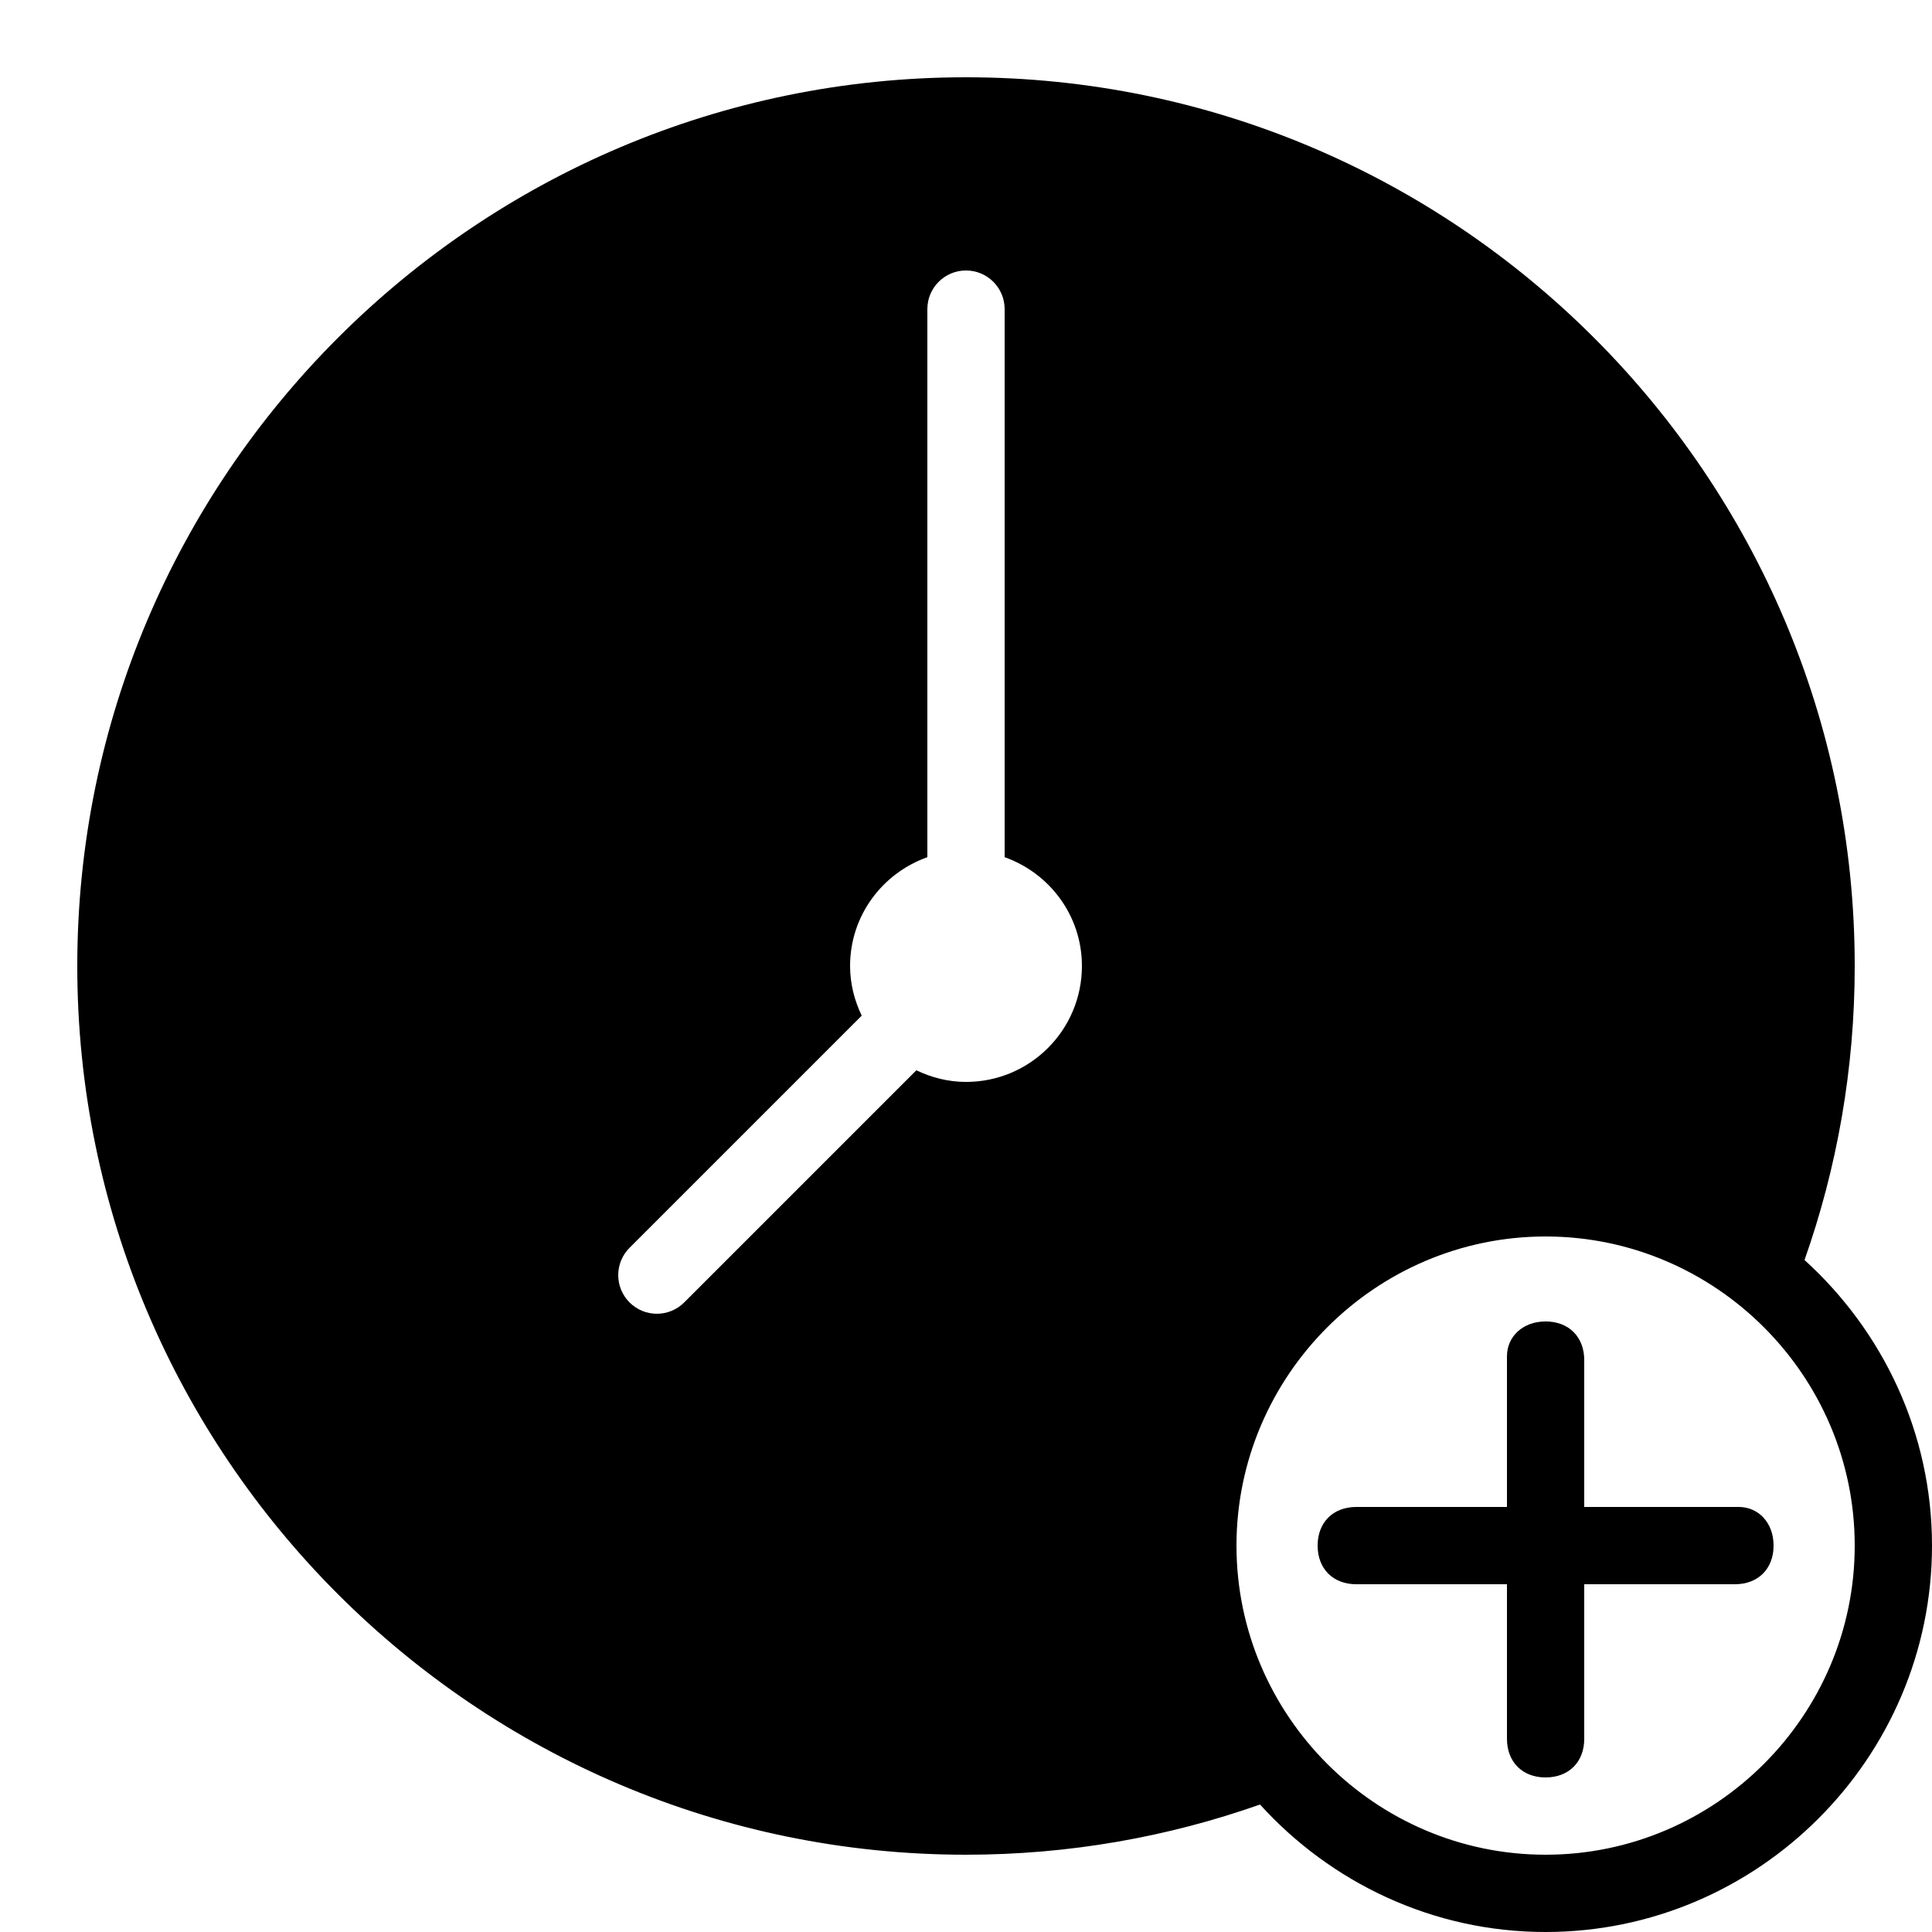
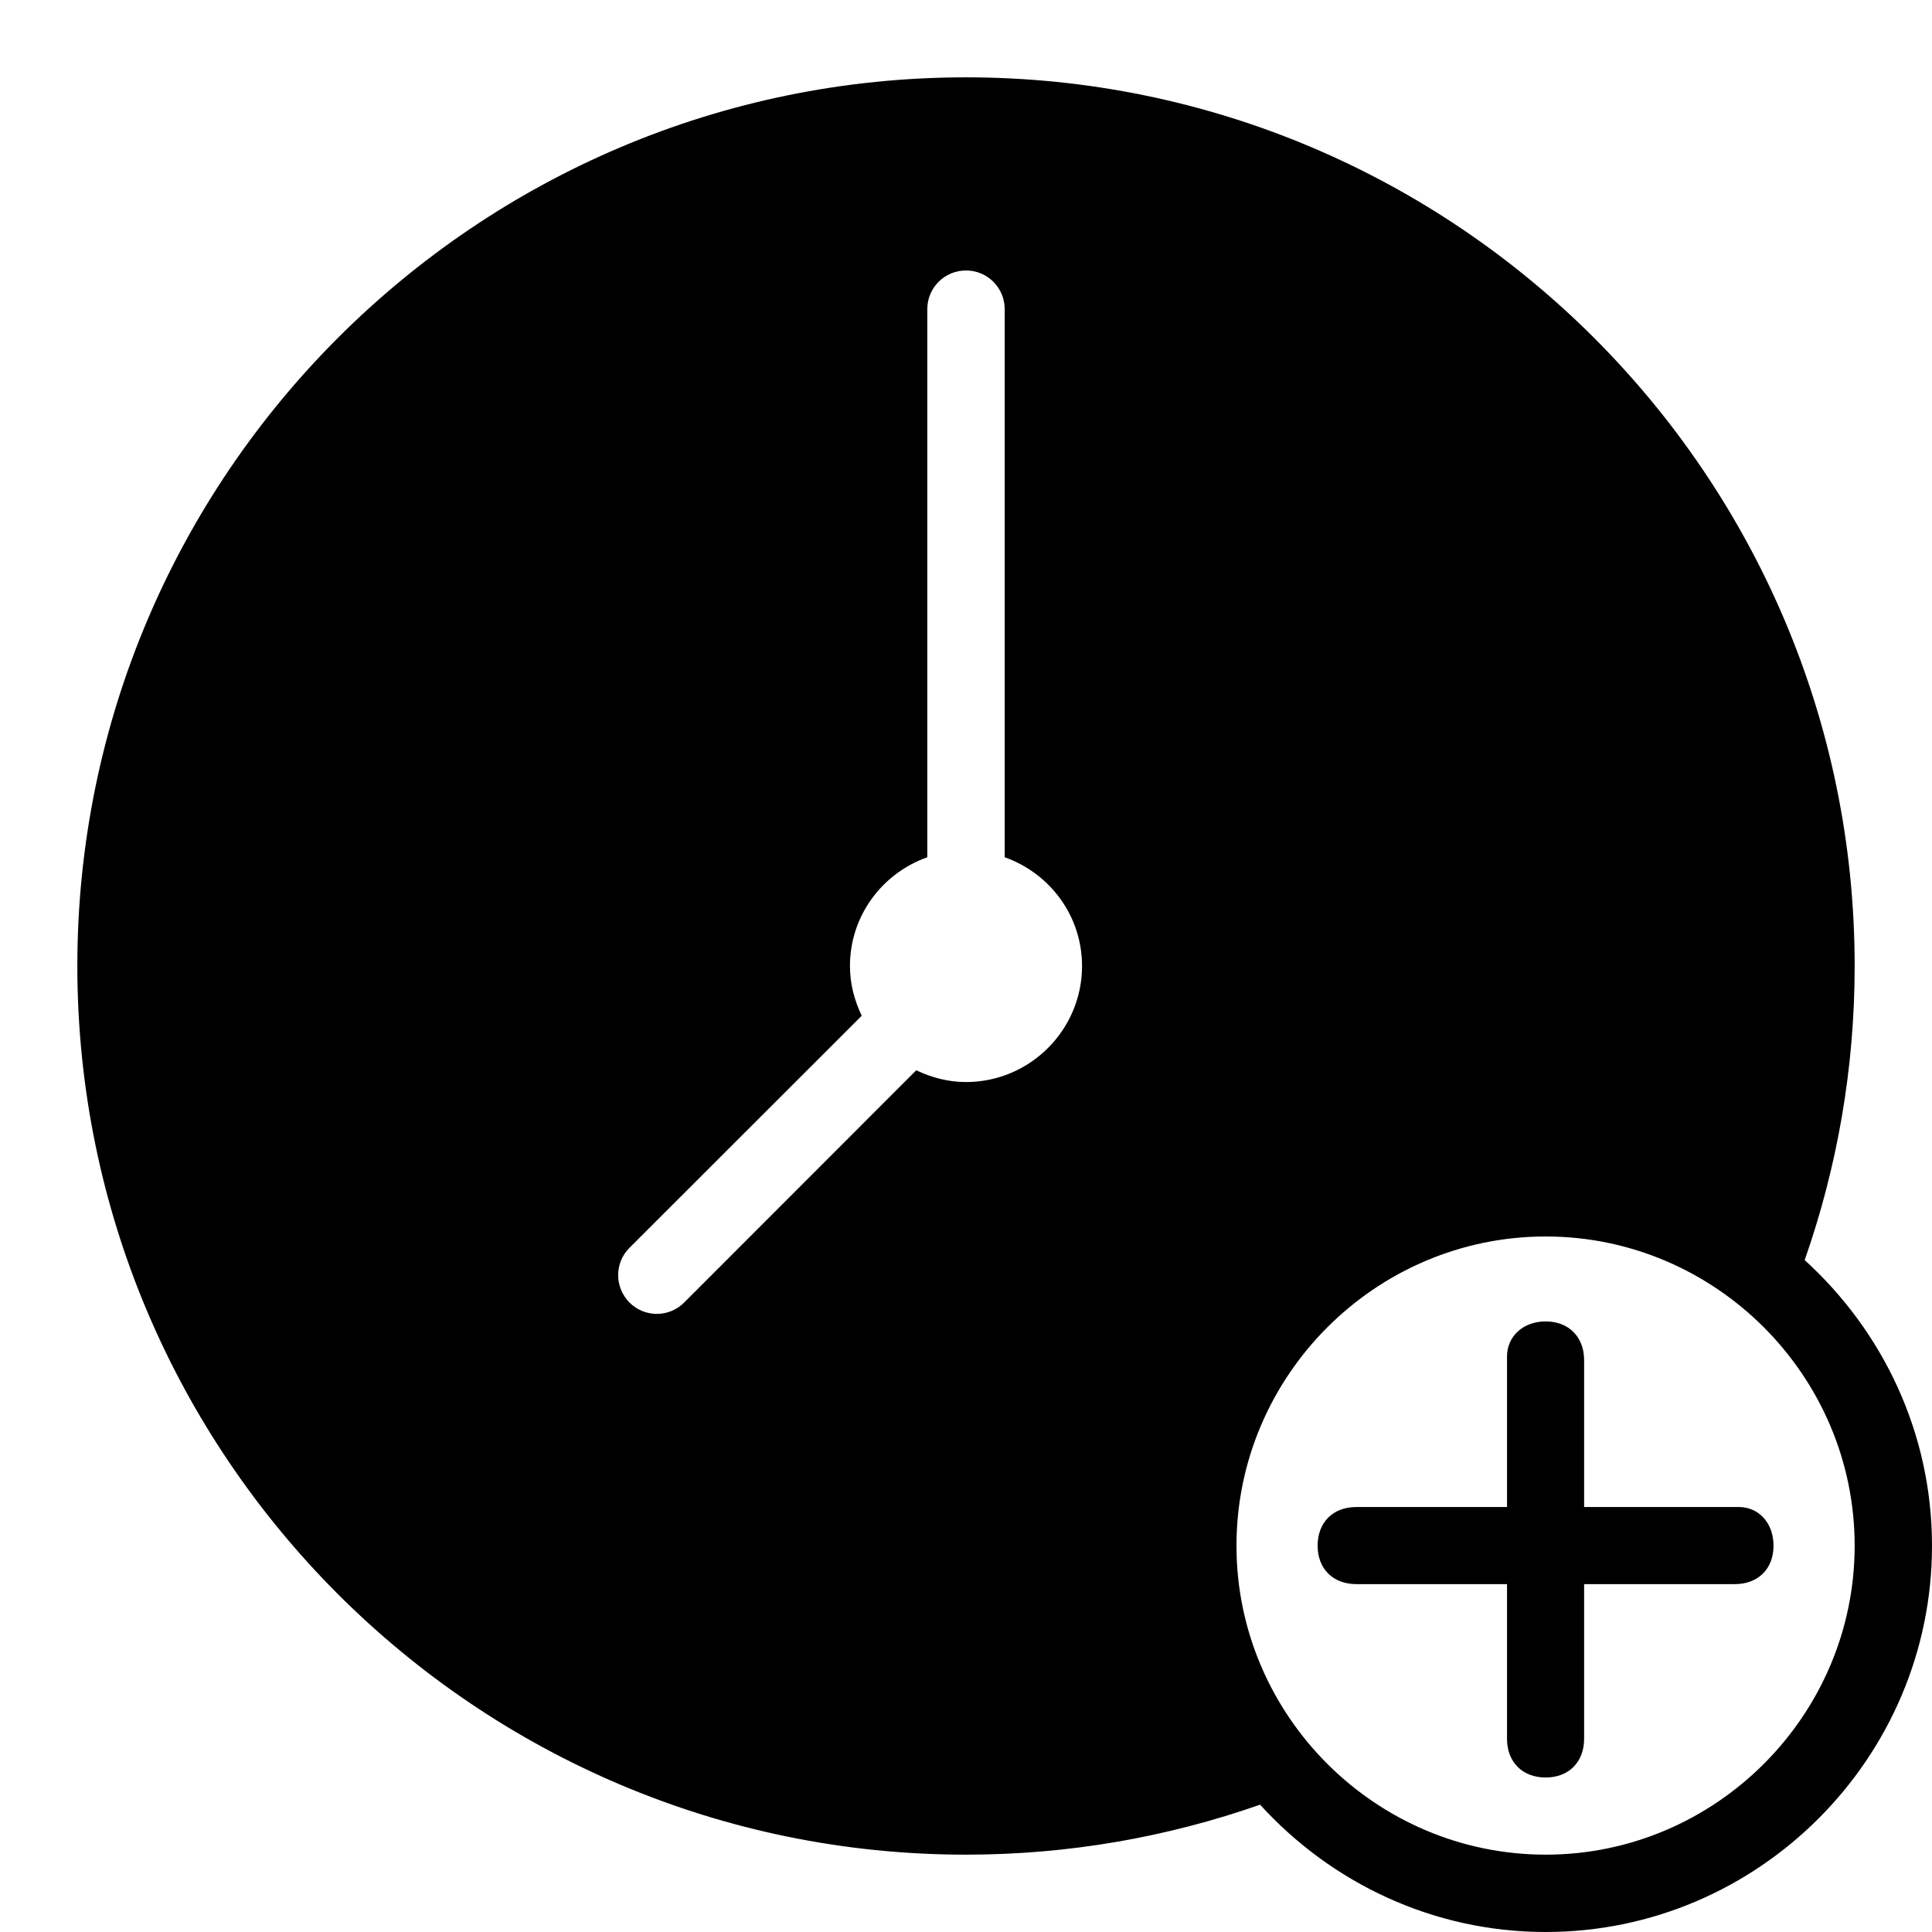
- <svg xmlns="http://www.w3.org/2000/svg" viewBox="0 0 50 50" fill="#000000">
-   <path d="M 25 2 C 12.317 2 2 12.318 2 25 C 2 37.682 12.317 48 25 48 C 27.667 48 30.226 47.541 32.609 46.701 C 34.442 48.72 37.075 50 40 50 C 45.5 50 50 45.5 50 40 C 50 37.075 48.72 34.442 46.701 32.609 C 47.541 30.226 48 27.667 48 25 C 48 12.318 37.683 2 25 2 z M 25 7 C 25.553 7 26 7.448 26 8 L 26 22.184 C 27.163 22.597 28 23.696 28 25 C 28 26.657 26.657 28 25 28 C 24.538 28 24.106 27.886 23.715 27.699 L 17.707 33.707 C 17.512 33.902 17.256 34 17 34 C 16.744 34 16.488 33.902 16.293 33.707 C 15.902 33.316 15.902 32.684 16.293 32.293 L 22.301 26.285 C 22.114 25.894 22 25.462 22 25 C 22 23.696 22.837 22.597 24 22.184 L 24 8 C 24 7.448 24.447 7 25 7 z M 40 32 C 44.4 32 48 35.6 48 40 C 48 44.4 44.4 48 40 48 C 35.6 48 32 44.4 32 40 C 32 35.6 35.6 32 40 32 z M 40 34.199 C 39.4 34.199 39 34.6 39 35.1 L 39 39 L 35.1 39 C 34.5 39 34.1 39.4 34.1 40 C 34.1 40.6 34.5 41 35.1 41 L 39 41 L 39 45 C 39 45.6 39.4 46 40 46 C 40.6 46 41 45.6 41 45 L 41 41 L 44.9 41 C 45.5 41 45.9 40.6 45.9 40 C 45.9 39.4 45.5 39 45 39 L 41 39 L 41 35.199 C 41 34.599 40.6 34.199 40 34.199 z" fill="#000000" />
+ <svg xmlns="http://www.w3.org/2000/svg" width="32" height="32" viewBox="0 0 32 32" version="1.1">
+   <g id="surface1">
+     <path style=" stroke:none;fill-rule:nonzero;fill:rgb(0%,0%,0%);fill-opacity:1;" d="M 16 1.281 C 7.883 1.281 1.281 7.883 1.281 16 C 1.281 24.117 7.883 30.719 16 30.719 C 17.707 30.719 19.344 30.426 20.871 29.891 C 22.043 31.18 23.727 32 25.602 32 C 29.121 32 32 29.121 32 25.602 C 32 23.727 31.18 22.043 29.891 20.871 C 30.426 19.344 30.719 17.707 30.719 16 C 30.719 7.883 24.117 1.281 16 1.281 Z M 16 4.48 C 16.355 4.48 16.641 4.766 16.641 5.121 L 16.641 14.199 C 17.383 14.461 17.922 15.164 17.922 16 C 17.922 17.059 17.059 17.922 16 17.922 C 15.703 17.922 15.43 17.848 15.176 17.727 L 11.332 21.574 C 11.207 21.699 11.043 21.762 10.879 21.762 C 10.715 21.762 10.551 21.699 10.426 21.574 C 10.176 21.32 10.176 20.918 10.426 20.668 L 14.273 16.824 C 14.152 16.57 14.078 16.297 14.078 16 C 14.078 15.164 14.617 14.461 15.359 14.199 L 15.359 5.121 C 15.359 4.766 15.645 4.48 16 4.48 Z M 25.602 20.48 C 28.414 20.48 30.719 22.785 30.719 25.602 C 30.719 28.414 28.414 30.719 25.602 30.719 C 22.785 30.719 20.48 28.414 20.48 25.602 C 20.48 22.785 22.785 20.48 25.602 20.48 Z M 25.602 21.887 C 25.215 21.887 24.961 22.145 24.961 22.465 L 24.961 24.961 L 22.465 24.961 C 22.078 24.961 21.824 25.215 21.824 25.602 C 21.824 25.984 22.078 26.238 22.465 26.238 L 24.961 26.238 L 24.961 28.801 C 24.961 29.184 25.215 29.441 25.602 29.441 C 25.984 29.441 26.238 29.184 26.238 28.801 L 26.238 26.238 L 28.734 26.238 C 29.121 26.238 29.375 25.984 29.375 25.602 C 29.375 25.215 29.121 24.961 28.801 24.961 L 26.238 24.961 L 26.238 22.527 C 26.238 22.145 25.984 21.887 25.602 21.887 Z M 25.602 21.887 " />
+   </g>
</svg>
